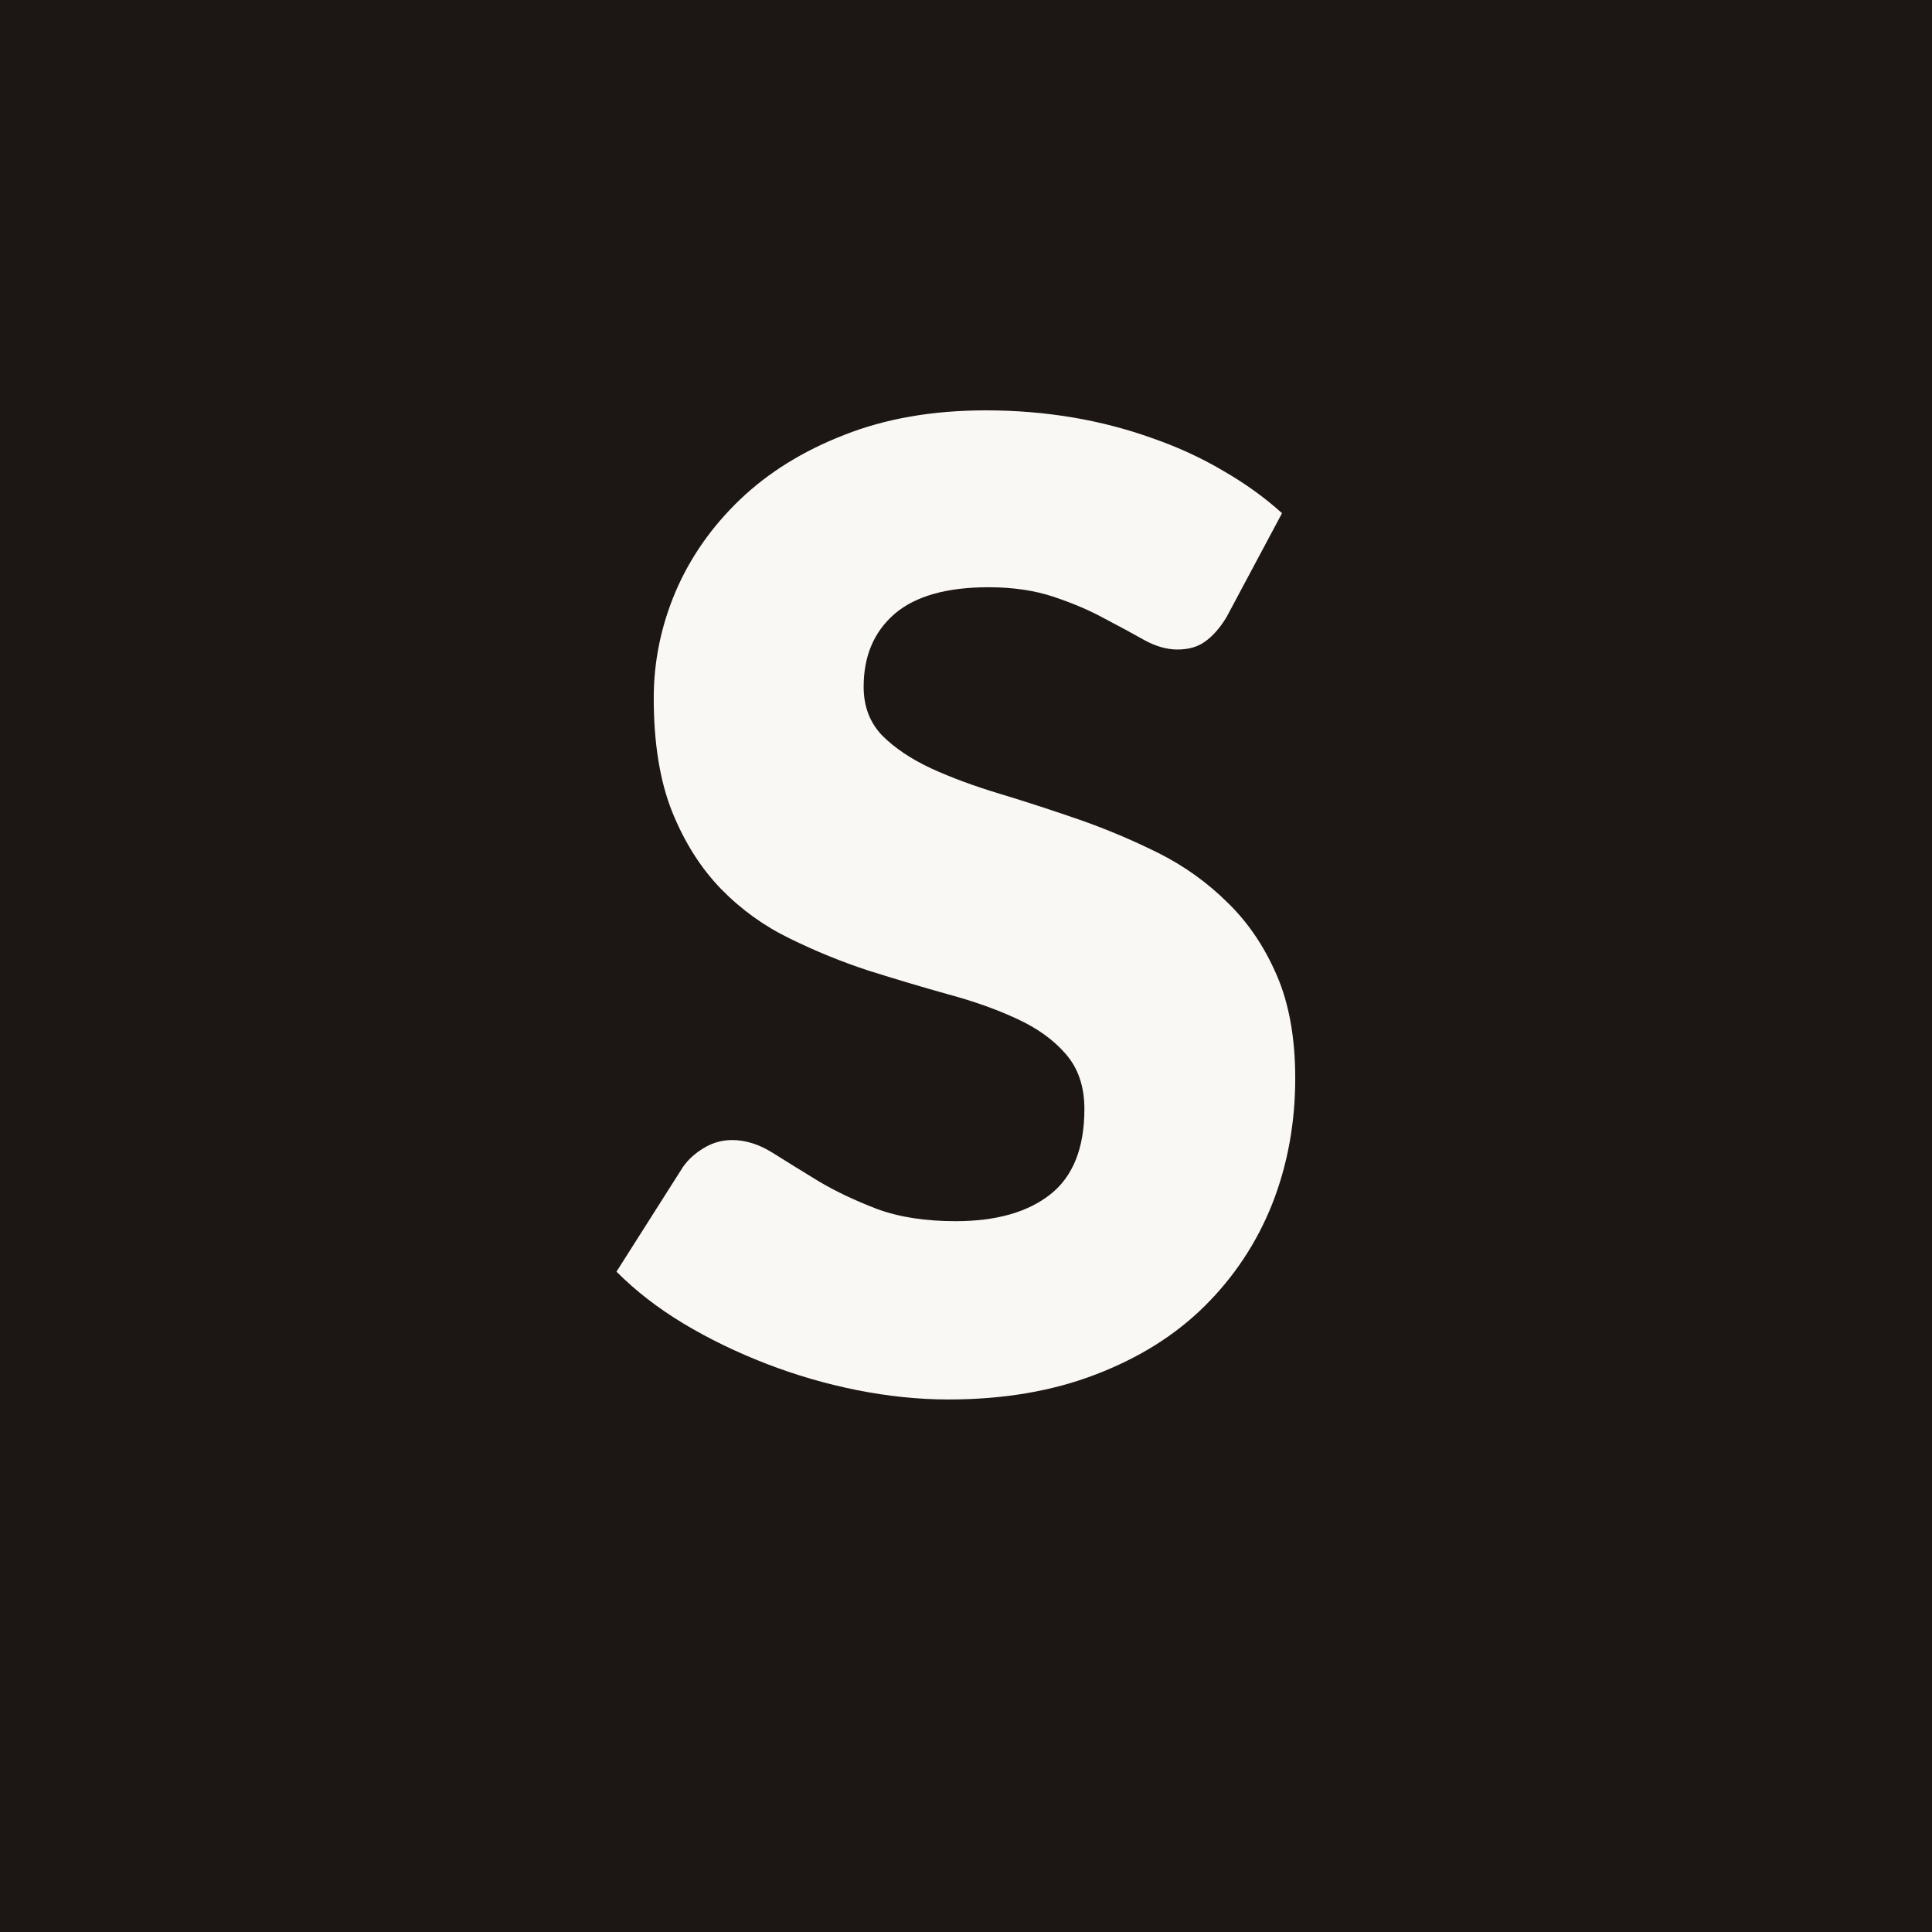
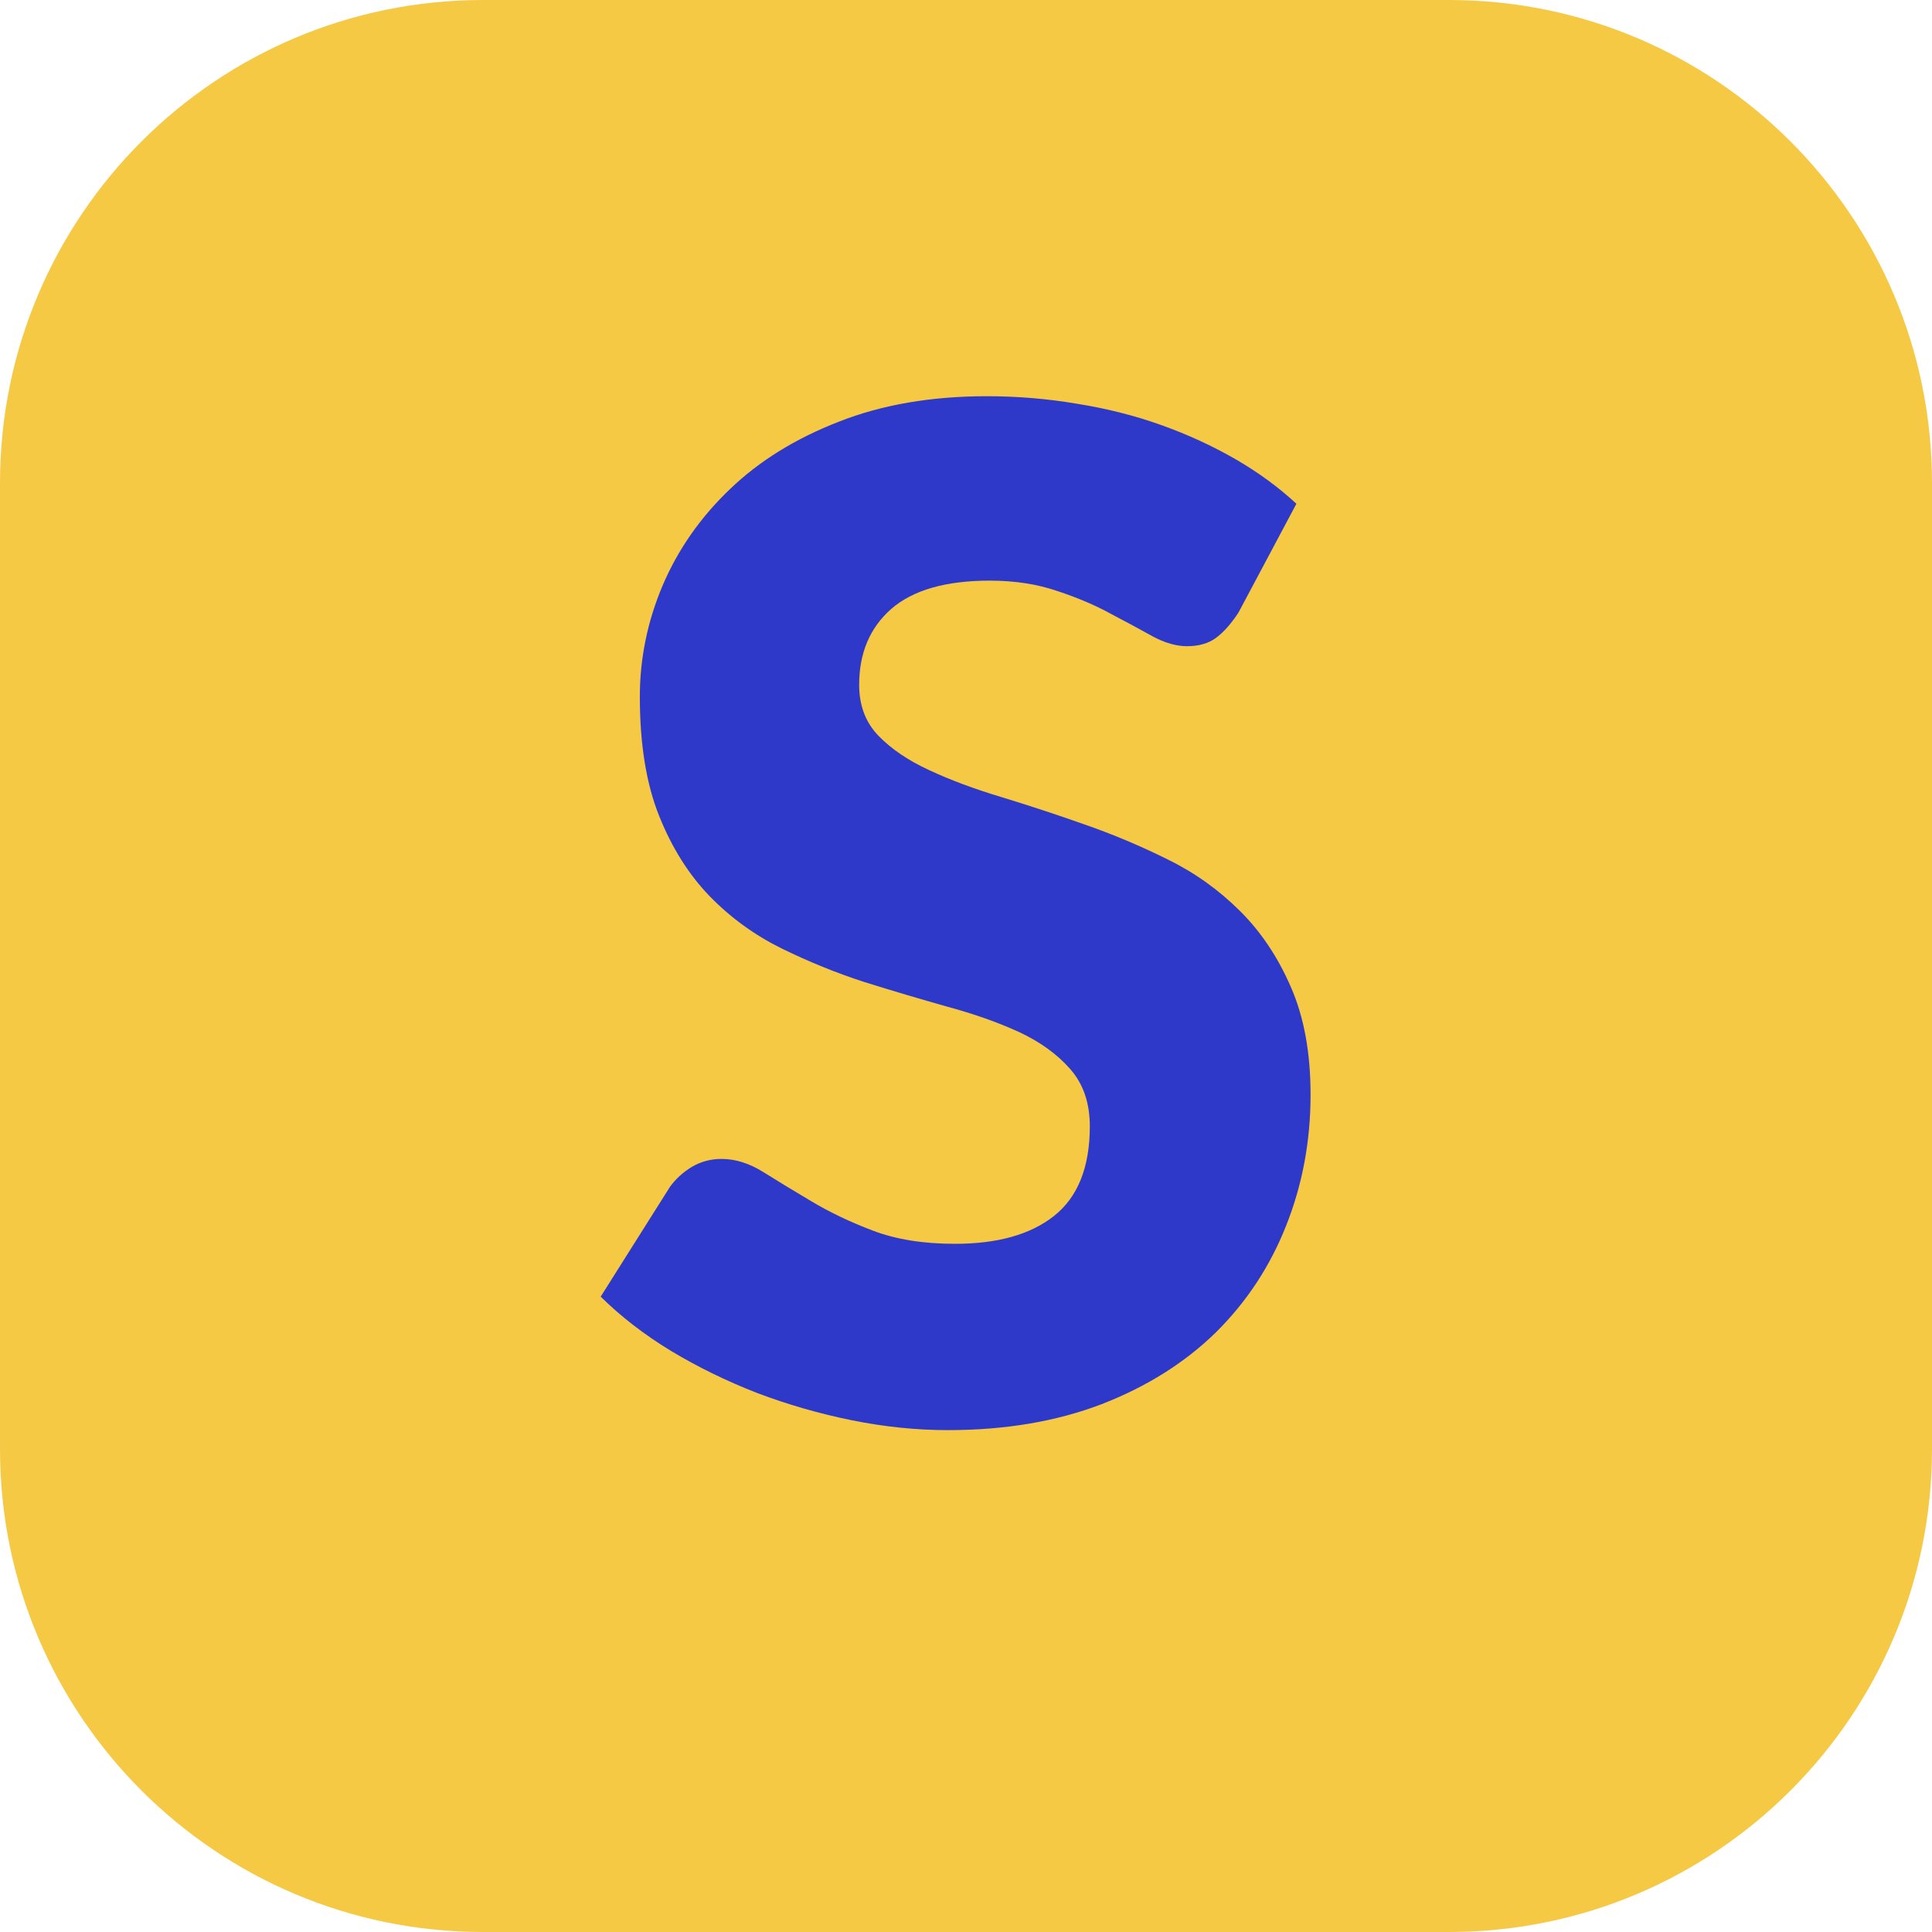
<svg xmlns="http://www.w3.org/2000/svg" viewBox="0 0 64 64">
-   <rect width="64" height="64" fill="#1c1714" />
-   <text x="32" y="46" font-family="Lato, system-ui, sans-serif" font-weight="900" font-size="44" fill="#faf8f4" text-anchor="middle" letter-spacing="-1">S</text>
+   <rect width="64" height="64" rx="16" fill="#f6c945" />
+   <text x="32" y="47" font-family="Lato, system-ui, -apple-system, sans-serif" font-weight="900" font-size="46" fill="#2e39c9" text-anchor="middle">S</text>
</svg>
